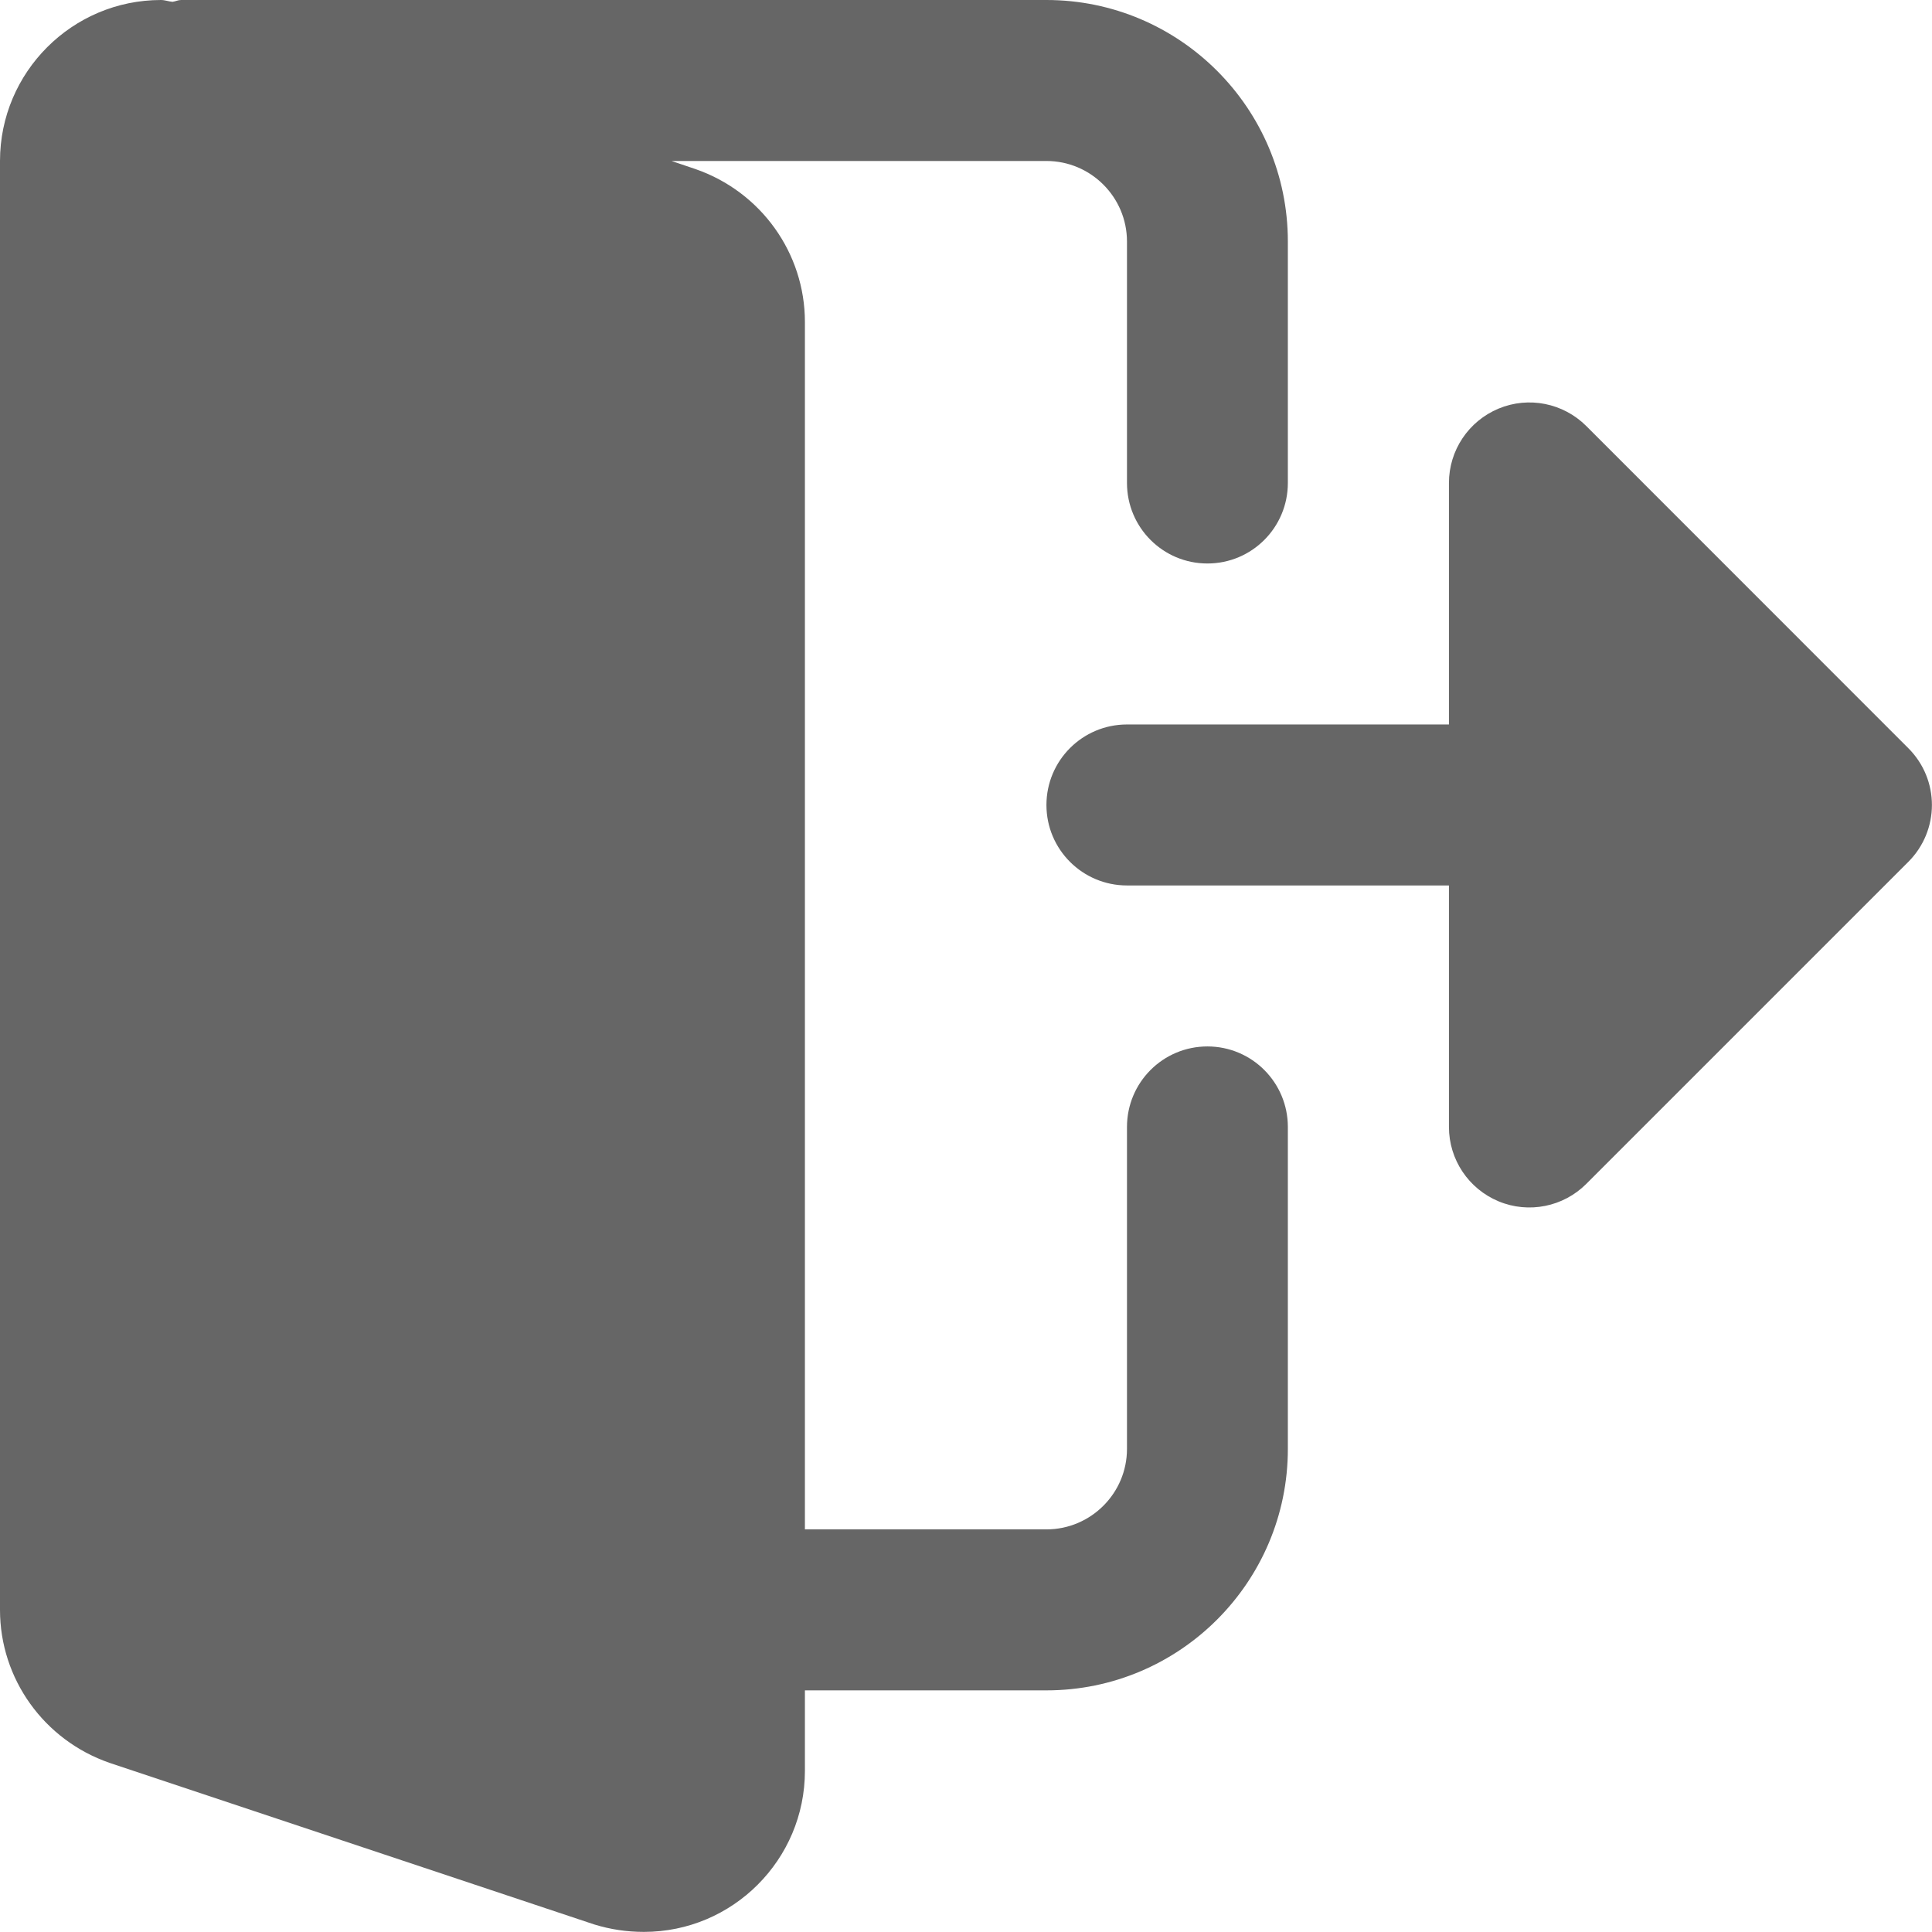
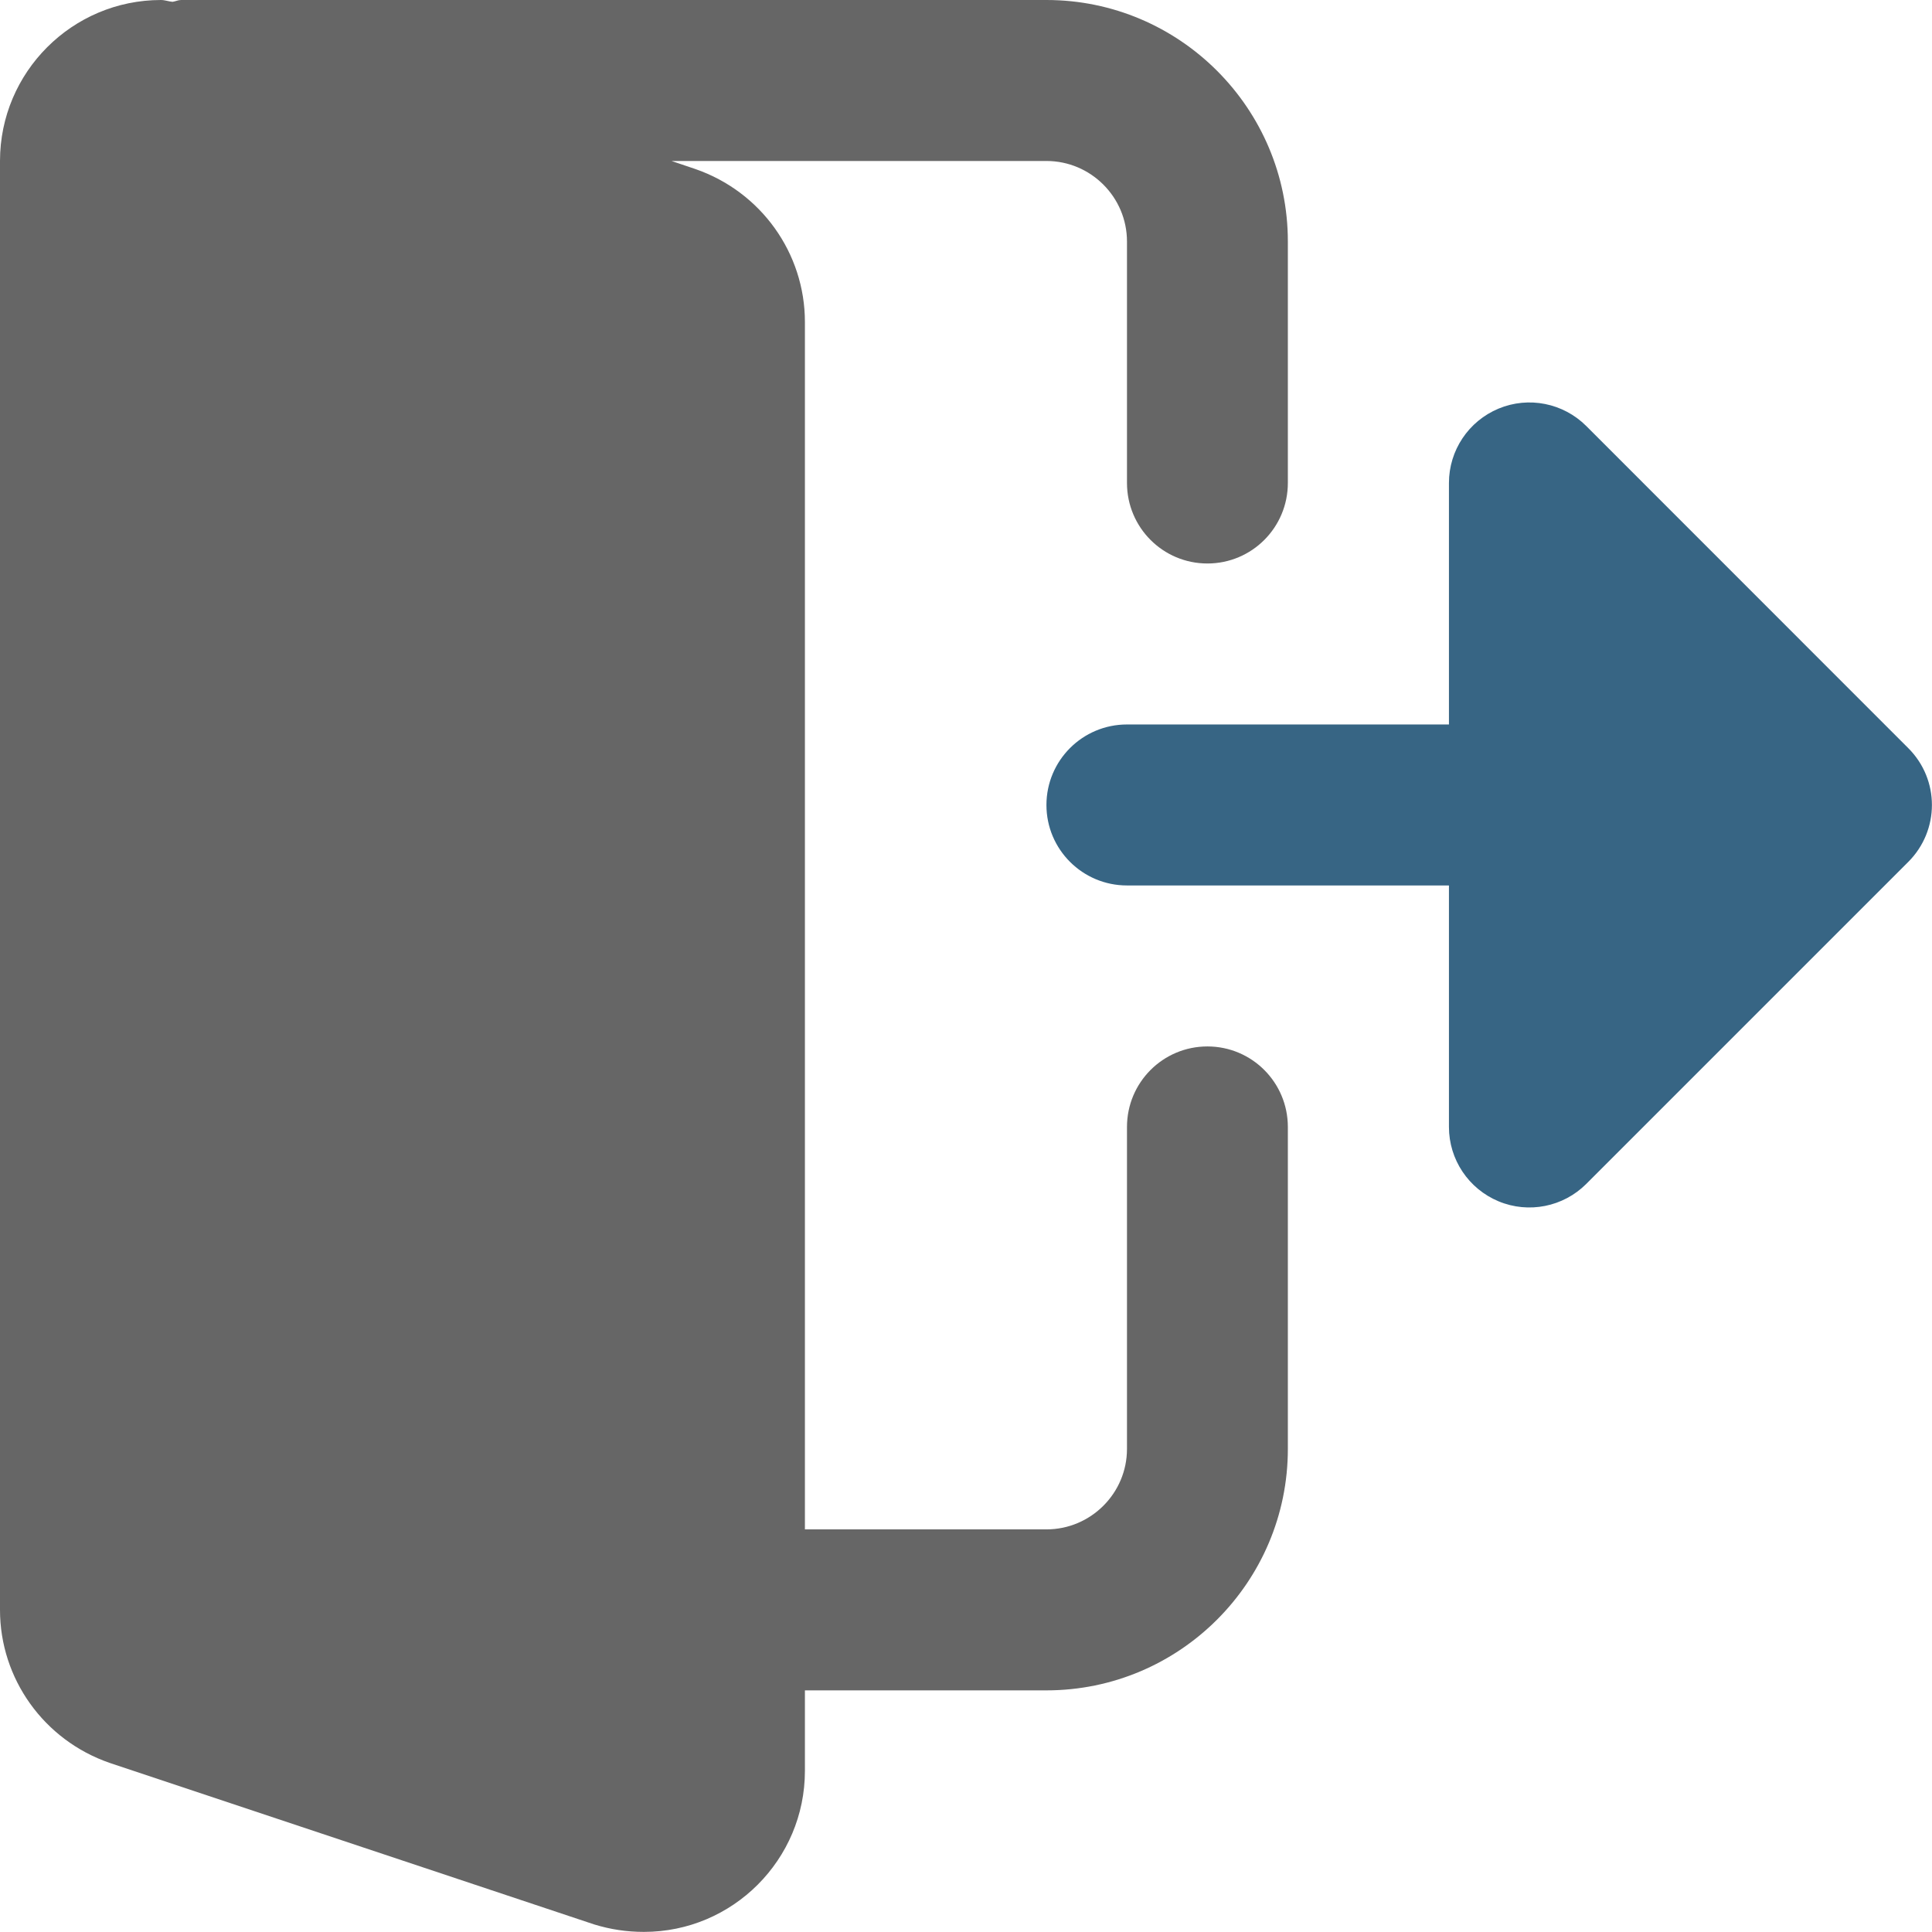
<svg xmlns="http://www.w3.org/2000/svg" width="180.62mm" height="180.62mm" fill-rule="evenodd" stroke-linejoin="round" stroke-width="28.222" preserveAspectRatio="xMidYMid" version="1.2" viewBox="0 0 18062 18062" xml:space="preserve">
  <path d="m10536 10536v3010c0 414-338 752-753 752h-2258v-11288c0-642-409-1217-1025-1430l-222-75h3505c415 0 753 338 753 753v2257c0 416 336 753 752 753s752-337 752-753v-2257c0-1245-1012-2258-2257-2258h-8090c-28 0-52 13-80 17-37-3-71-17-108-17-830 0-1505 675-1505 1505v13546c0 642 409 1217 1025 1430l4529 1510c153 47 306 70 466 70 830 0 1505-675 1505-1505v-753h2258c1245 0 2257-1012 2257-2257v-3010c0-416-336-753-752-753s-752 337-752 753z" fill="#666" />
-   <path d="m14830 3983c-215-215-539-280-820-163s-464 391-464 695v2258h-3010c-416 0-753 337-753 753 0 415 337 752 753 752h3010v2258c0 304 183 578 464 695s605 52 820-163l3010-3010c295-295 295-770 0-1064l-3010-3011z" fill="#666" />
+   <path d="m14830 3983c-215-215-539-280-820-163s-464 391-464 695v2258h-3010c-416 0-753 337-753 753 0 415 337 752 753 752h3010v2258c0 304 183 578 464 695s605 52 820-163l3010-3010c295-295 295-770 0-1064l-3010-3011z" fill="#376584" />
</svg>
